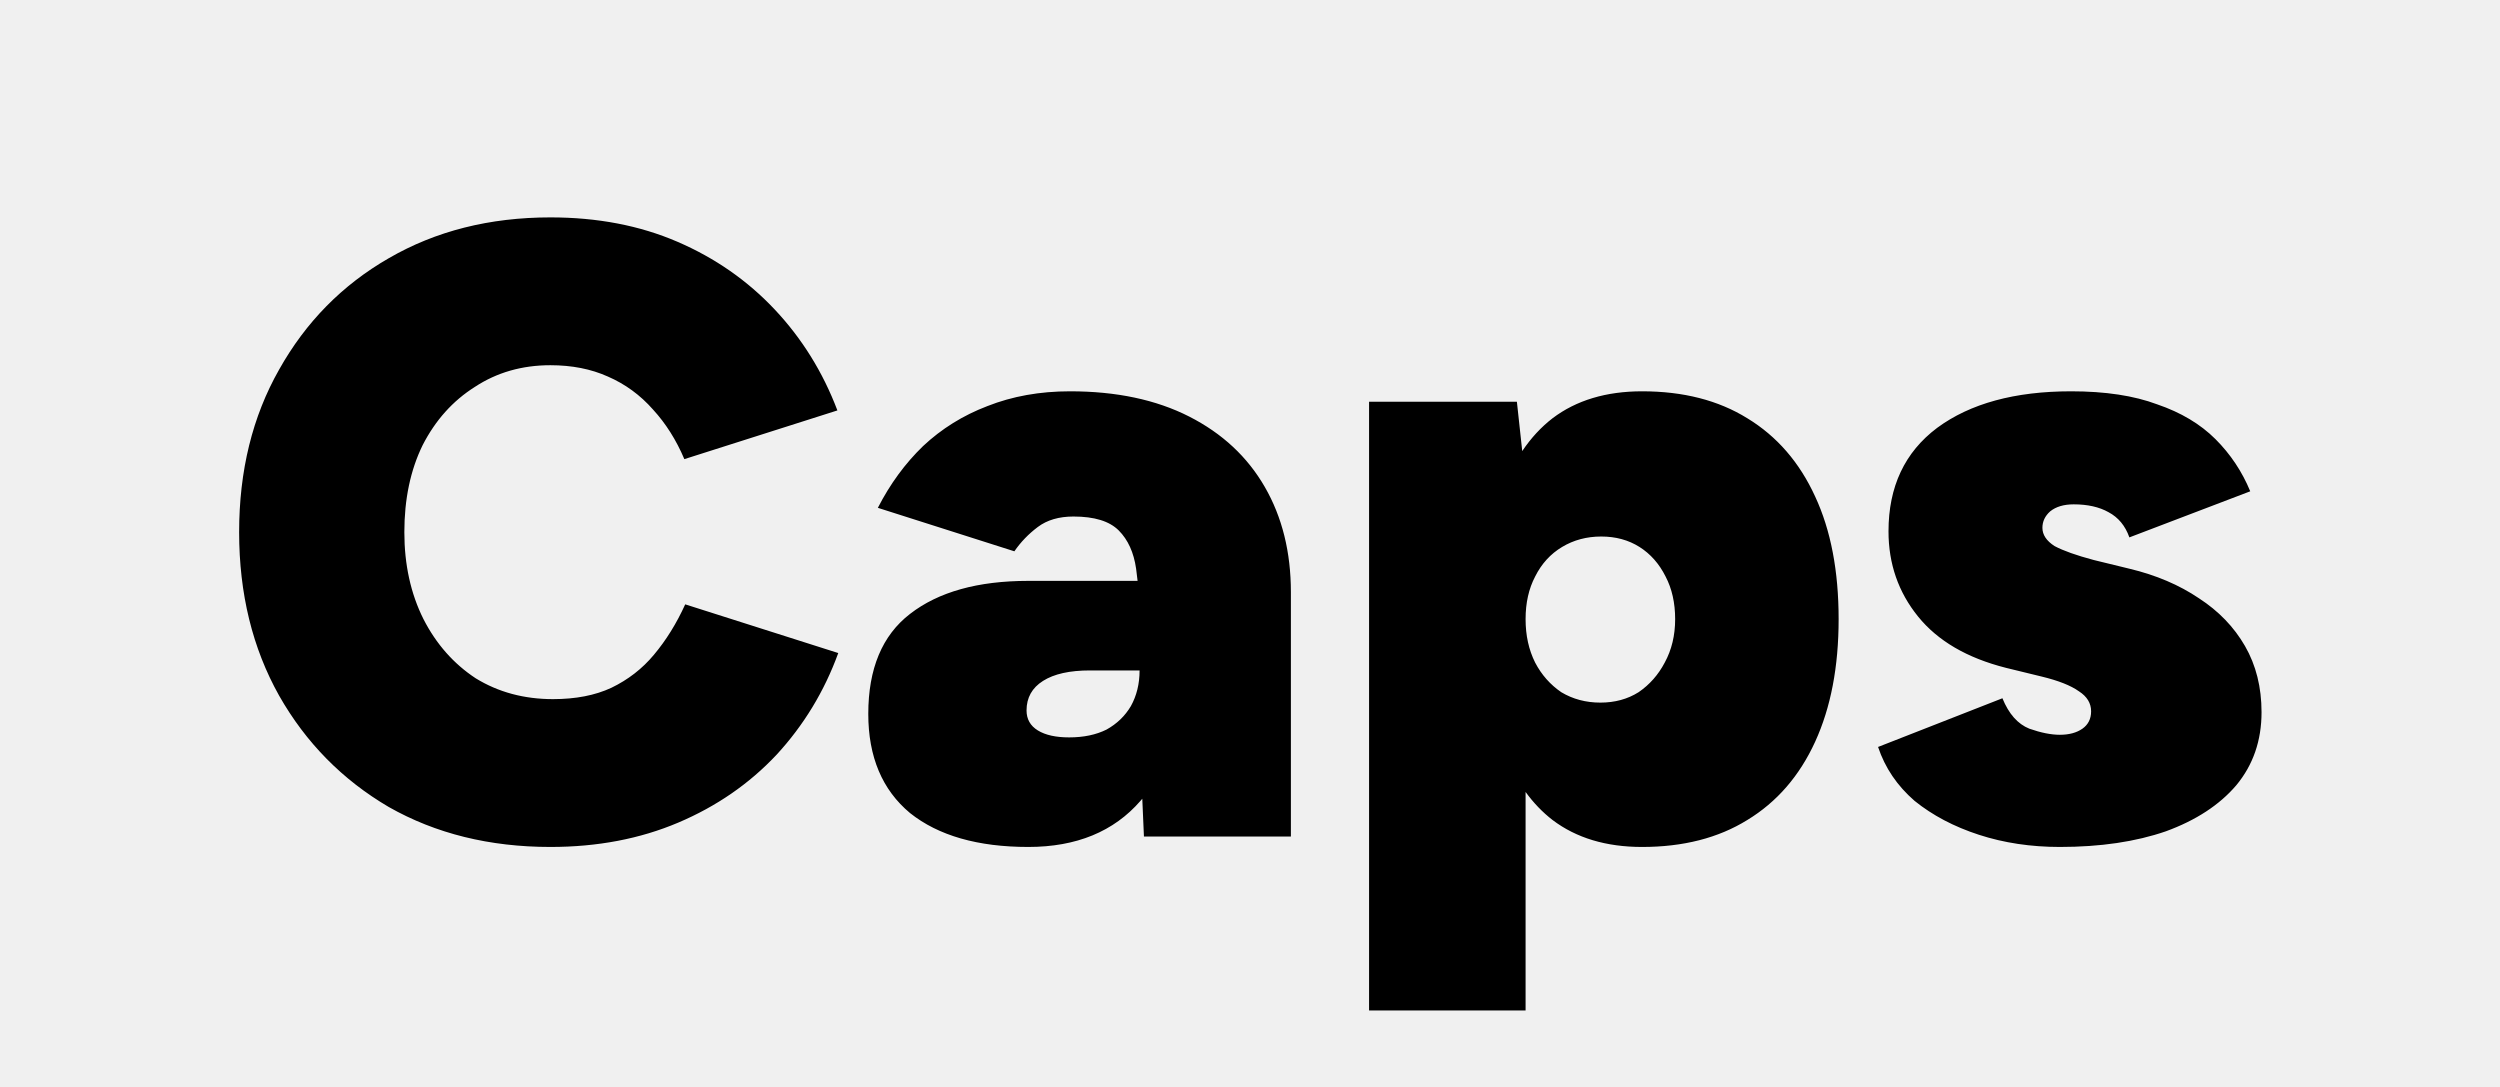
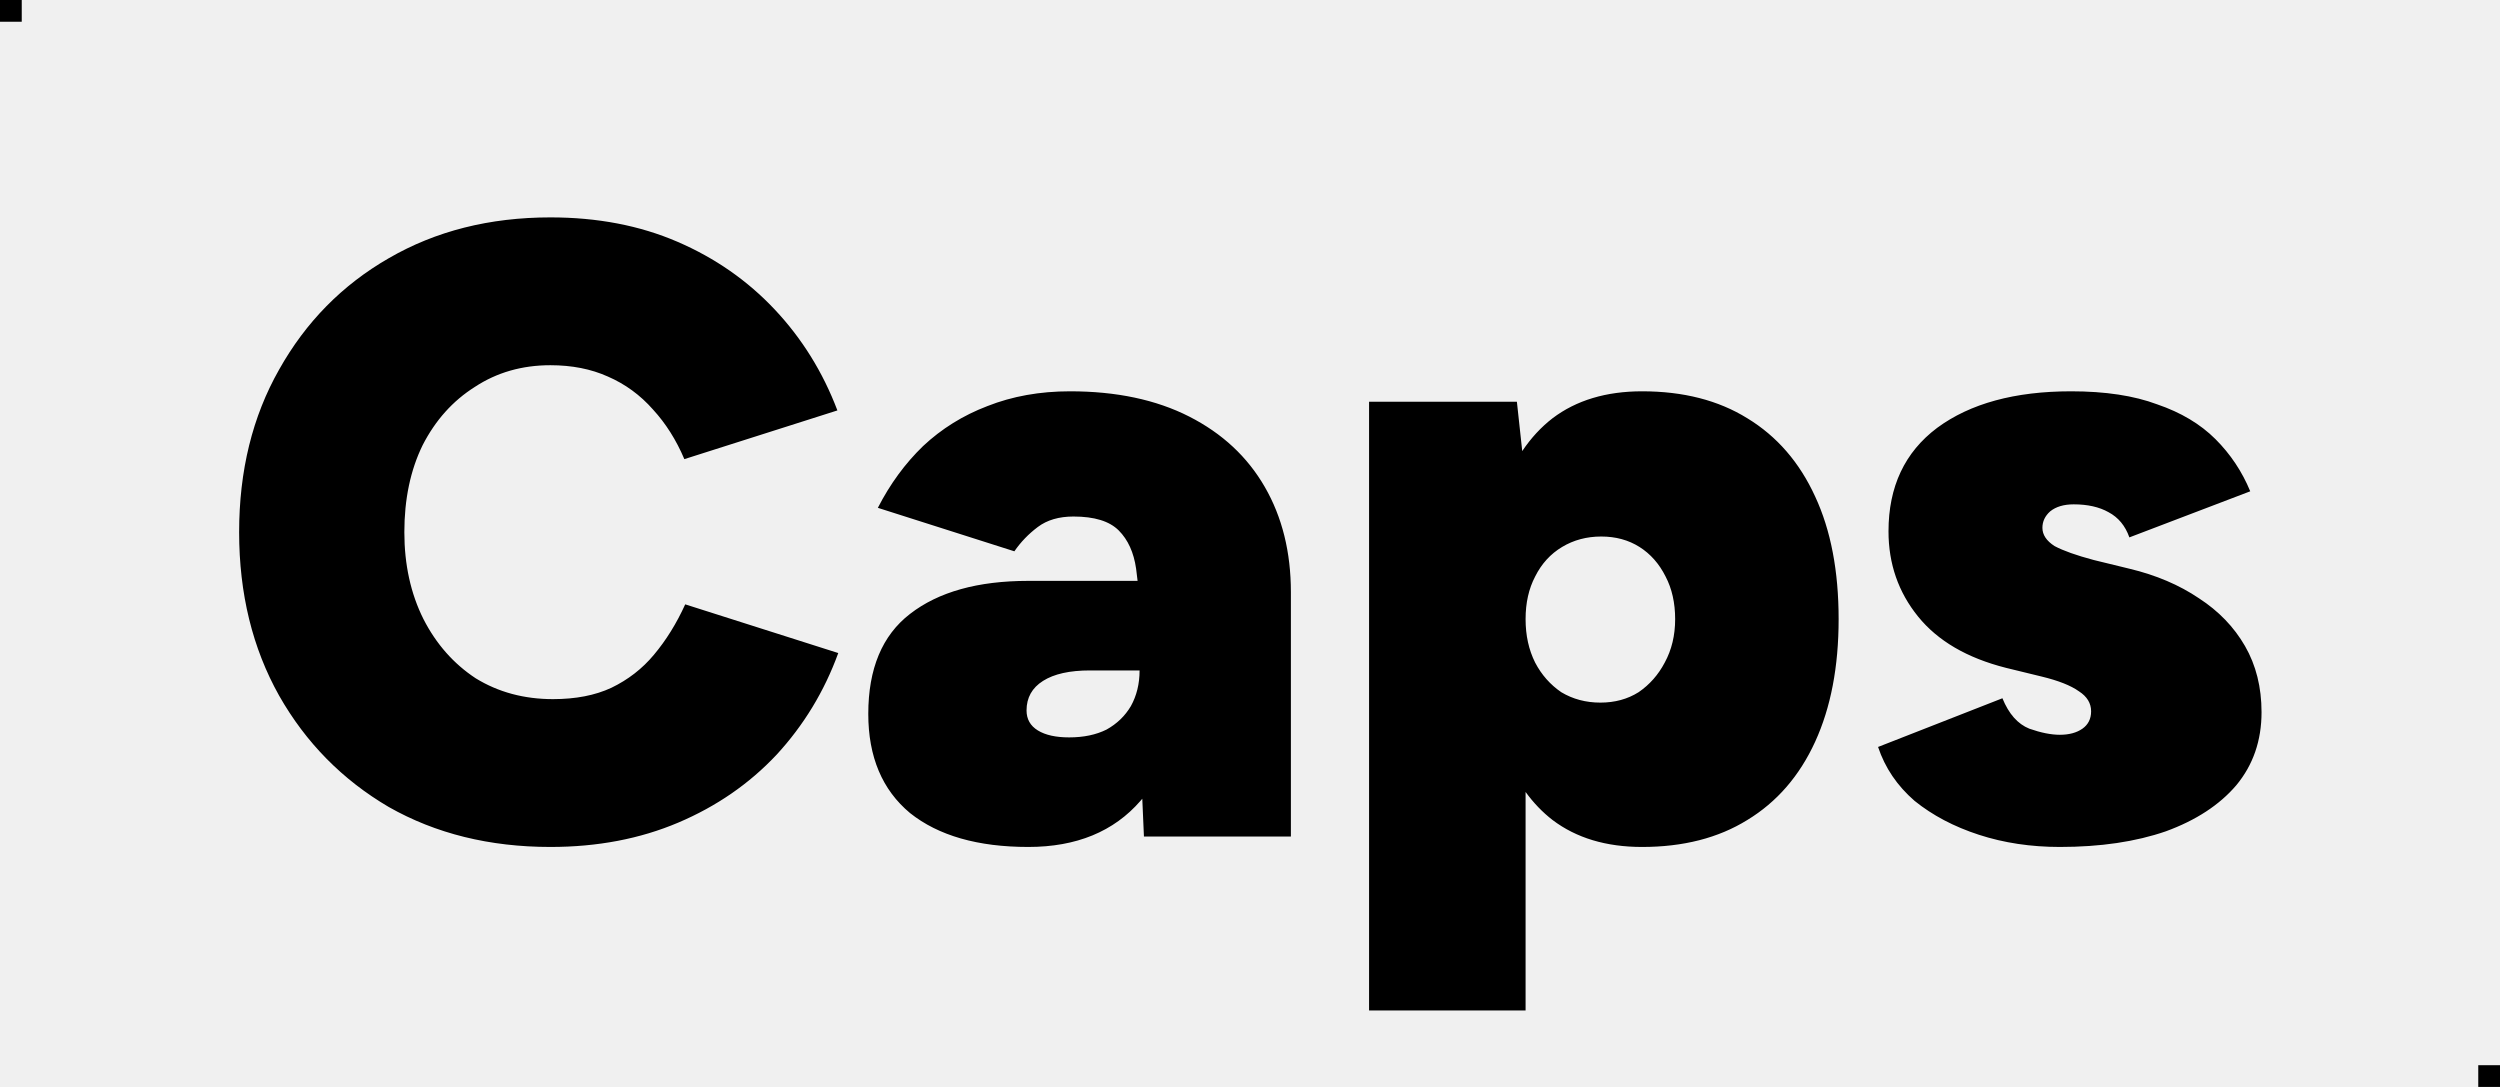
<svg xmlns="http://www.w3.org/2000/svg" width="115" height="50" viewBox="0 0 115 50" fill="none">
-   <path fill-rule="evenodd" clip-rule="evenodd" d="M17.88 37.12C20.04 38.347 22.52 38.96 25.32 38.96C27.48 38.96 29.44 38.587 31.2 37.84C32.96 37.093 34.467 36.053 35.72 34.72C36.973 33.36 37.92 31.8 38.56 30.04L31.52 27.8C31.12 28.68 30.64 29.453 30.08 30.12C29.547 30.76 28.893 31.267 28.12 31.64C27.373 31.987 26.48 32.16 25.44 32.16C24.107 32.16 22.92 31.84 21.88 31.2C20.867 30.533 20.067 29.627 19.48 28.48C18.893 27.307 18.6 25.973 18.6 24.48C18.6 22.96 18.88 21.627 19.44 20.48C20.027 19.333 20.827 18.44 21.84 17.8C22.853 17.133 24.013 16.8 25.32 16.8C26.307 16.8 27.187 16.973 27.96 17.32C28.76 17.667 29.453 18.173 30.04 18.84C30.627 19.48 31.107 20.24 31.48 21.12L38.52 18.88C37.853 17.12 36.893 15.573 35.64 14.24C34.387 12.907 32.893 11.867 31.16 11.12C29.427 10.373 27.48 10 25.32 10C22.52 10 20.04 10.627 17.88 11.88C15.747 13.107 14.067 14.813 12.84 17C11.613 19.16 11 21.653 11 24.48C11 27.307 11.613 29.813 12.84 32C14.067 34.16 15.747 35.867 17.88 37.12ZM52.621 38.48L52.545 36.741C52.528 36.761 52.511 36.782 52.493 36.802C52.482 36.815 52.471 36.828 52.461 36.84C51.234 38.253 49.514 38.96 47.301 38.96C44.981 38.96 43.167 38.44 41.861 37.4C40.581 36.333 39.941 34.813 39.941 32.84C39.941 30.76 40.581 29.227 41.861 28.24C43.167 27.227 44.981 26.72 47.301 26.72H52.329C52.309 26.528 52.287 26.341 52.261 26.16C52.154 25.413 51.887 24.827 51.461 24.4C51.034 23.973 50.341 23.76 49.381 23.76C48.714 23.76 48.167 23.92 47.741 24.24C47.314 24.56 46.954 24.933 46.661 25.36L40.381 23.36C40.941 22.267 41.634 21.32 42.461 20.52C43.314 19.72 44.301 19.107 45.421 18.68C46.567 18.227 47.834 18 49.221 18C51.354 18 53.181 18.387 54.701 19.16C56.221 19.933 57.381 21.013 58.181 22.4C58.981 23.787 59.381 25.4 59.381 27.24V38.48H52.621ZM50.141 30.84H52.421C52.421 31.453 52.287 32 52.021 32.48C51.754 32.933 51.381 33.293 50.901 33.56C50.421 33.8 49.847 33.92 49.181 33.92C48.567 33.92 48.087 33.813 47.741 33.6C47.394 33.387 47.221 33.08 47.221 32.68C47.221 32.093 47.474 31.64 47.981 31.32C48.487 31 49.207 30.84 50.141 30.84ZM62.977 18.48V46.48H70.177V36.43C70.54 36.931 70.953 37.361 71.417 37.72C72.51 38.547 73.883 38.96 75.537 38.96C77.43 38.96 79.043 38.547 80.377 37.72C81.737 36.893 82.777 35.693 83.497 34.12C84.217 32.547 84.577 30.667 84.577 28.48C84.577 26.267 84.217 24.387 83.497 22.84C82.777 21.267 81.737 20.067 80.377 19.24C79.043 18.413 77.43 18 75.537 18C73.883 18 72.51 18.413 71.417 19.24C70.886 19.651 70.422 20.154 70.023 20.75L69.777 18.48H62.977ZM70.177 28.48C70.177 29.227 70.323 29.893 70.617 30.48C70.91 31.04 71.31 31.493 71.817 31.84C72.35 32.16 72.95 32.32 73.617 32.32C74.283 32.32 74.87 32.16 75.377 31.84C75.883 31.493 76.283 31.04 76.577 30.48C76.897 29.893 77.057 29.227 77.057 28.48C77.057 27.733 76.91 27.08 76.617 26.52C76.323 25.933 75.923 25.48 75.417 25.16C74.91 24.84 74.323 24.68 73.657 24.68C72.99 24.68 72.39 24.84 71.857 25.16C71.323 25.48 70.91 25.933 70.617 26.52C70.323 27.08 70.177 27.733 70.177 28.48ZM91.031 38.4C92.177 38.773 93.417 38.96 94.751 38.96C96.617 38.96 98.244 38.72 99.631 38.24C101.017 37.733 102.097 37.027 102.871 36.12C103.644 35.187 104.031 34.067 104.031 32.76C104.031 31.613 103.777 30.6 103.271 29.72C102.764 28.84 102.057 28.107 101.151 27.52C100.244 26.907 99.177 26.453 97.951 26.16L96.311 25.76C95.511 25.547 94.911 25.333 94.511 25.12C94.137 24.88 93.951 24.6 93.951 24.28C93.951 23.987 94.071 23.733 94.311 23.52C94.577 23.307 94.937 23.2 95.391 23.2C96.031 23.2 96.564 23.32 96.991 23.56C97.444 23.8 97.764 24.187 97.951 24.72L103.511 22.6C103.137 21.693 102.604 20.893 101.911 20.2C101.217 19.507 100.324 18.973 99.231 18.6C98.164 18.2 96.844 18 95.271 18C92.684 18 90.631 18.56 89.111 19.68C87.617 20.8 86.871 22.387 86.871 24.44C86.871 25.933 87.324 27.24 88.231 28.36C89.137 29.48 90.484 30.267 92.271 30.72L93.911 31.12C94.684 31.307 95.257 31.533 95.631 31.8C96.004 32.04 96.191 32.347 96.191 32.72C96.191 33.067 96.057 33.333 95.791 33.52C95.524 33.707 95.177 33.8 94.751 33.8C94.351 33.8 93.884 33.707 93.351 33.52C92.817 33.307 92.404 32.84 92.111 32.12L86.391 34.36C86.711 35.32 87.271 36.147 88.071 36.84C88.897 37.507 89.884 38.027 91.031 38.4Z" fill="black" />
+   <g clip-path="url(#clip0_19_636)">
+     <path fill-rule="evenodd" clip-rule="evenodd" d="M17.88 37.12C20.04 38.347 22.52 38.96 25.32 38.96C27.48 38.96 29.44 38.587 31.2 37.84C32.96 37.093 34.467 36.053 35.72 34.72C36.973 33.36 37.92 31.8 38.56 30.04L31.52 27.8C31.12 28.68 30.64 29.453 30.08 30.12C29.547 30.76 28.893 31.267 28.12 31.64C27.373 31.987 26.48 32.16 25.44 32.16C24.107 32.16 22.92 31.84 21.88 31.2C20.867 30.533 20.067 29.627 19.48 28.48C18.893 27.307 18.6 25.973 18.6 24.48C18.6 22.96 18.88 21.627 19.44 20.48C20.027 19.333 20.827 18.44 21.84 17.8C22.853 17.133 24.013 16.8 25.32 16.8C26.307 16.8 27.187 16.973 27.96 17.32C28.76 17.667 29.453 18.173 30.04 18.84C30.627 19.48 31.107 20.24 31.48 21.12L38.52 18.88C37.853 17.12 36.893 15.573 35.64 14.24C34.387 12.907 32.893 11.867 31.16 11.12C29.427 10.373 27.48 10 25.32 10C22.52 10 20.04 10.627 17.88 11.88C15.747 13.107 14.067 14.813 12.84 17C11.613 19.16 11 21.653 11 24.48C11 27.307 11.613 29.813 12.84 32C14.067 34.16 15.747 35.867 17.88 37.12ZM52.621 38.48L52.545 36.741C52.528 36.761 52.511 36.782 52.493 36.802C52.482 36.815 52.471 36.828 52.461 36.84C51.234 38.253 49.514 38.96 47.301 38.96C44.981 38.96 43.167 38.44 41.861 37.4C40.581 36.333 39.941 34.813 39.941 32.84C39.941 30.76 40.581 29.227 41.861 28.24C43.167 27.227 44.981 26.72 47.301 26.72H52.329C52.309 26.528 52.287 26.341 52.261 26.16C52.154 25.413 51.887 24.827 51.461 24.4C51.034 23.973 50.341 23.76 49.381 23.76C48.714 23.76 48.167 23.92 47.741 24.24C47.314 24.56 46.954 24.933 46.661 25.36L40.381 23.36C40.941 22.267 41.634 21.32 42.461 20.52C43.314 19.72 44.301 19.107 45.421 18.68C46.567 18.227 47.834 18 49.221 18C51.354 18 53.181 18.387 54.701 19.16C56.221 19.933 57.381 21.013 58.181 22.4C58.981 23.787 59.381 25.4 59.381 27.24V38.48H52.621ZM50.141 30.84H52.421C52.421 31.453 52.287 32 52.021 32.48C51.754 32.933 51.381 33.293 50.901 33.56C50.421 33.8 49.847 33.92 49.181 33.92C48.567 33.92 48.087 33.813 47.741 33.6C47.394 33.387 47.221 33.08 47.221 32.68C47.221 32.093 47.474 31.64 47.981 31.32C48.487 31 49.207 30.84 50.141 30.84ZM62.977 18.48V46.48H70.177V36.43C70.54 36.931 70.953 37.361 71.417 37.72C72.51 38.547 73.883 38.96 75.537 38.96C77.43 38.96 79.043 38.547 80.377 37.72C81.737 36.893 82.777 35.693 83.497 34.12C84.217 32.547 84.577 30.667 84.577 28.48C84.577 26.267 84.217 24.387 83.497 22.84C82.777 21.267 81.737 20.067 80.377 19.24C79.043 18.413 77.43 18 75.537 18C73.883 18 72.51 18.413 71.417 19.24C70.886 19.651 70.422 20.154 70.023 20.75L69.777 18.48H62.977ZM70.177 28.48C70.177 29.227 70.323 29.893 70.617 30.48C70.91 31.04 71.31 31.493 71.817 31.84C72.35 32.16 72.95 32.32 73.617 32.32C74.283 32.32 74.87 32.16 75.377 31.84C75.883 31.493 76.283 31.04 76.577 30.48C76.897 29.893 77.057 29.227 77.057 28.48C77.057 27.733 76.91 27.08 76.617 26.52C76.323 25.933 75.923 25.48 75.417 25.16C74.91 24.84 74.323 24.68 73.657 24.68C72.99 24.68 72.39 24.84 71.857 25.16C71.323 25.48 70.91 25.933 70.617 26.52C70.323 27.08 70.177 27.733 70.177 28.48ZM91.031 38.4C92.177 38.773 93.417 38.96 94.751 38.96C96.617 38.96 98.244 38.72 99.631 38.24C101.017 37.733 102.097 37.027 102.871 36.12C103.644 35.187 104.031 34.067 104.031 32.76C104.031 31.613 103.777 30.6 103.271 29.72C102.764 28.84 102.057 28.107 101.151 27.52C100.244 26.907 99.177 26.453 97.951 26.16L96.311 25.76C95.511 25.547 94.911 25.333 94.511 25.12C94.137 24.88 93.951 24.6 93.951 24.28C93.951 23.987 94.071 23.733 94.311 23.52C94.577 23.307 94.937 23.2 95.391 23.2C96.031 23.2 96.564 23.32 96.991 23.56C97.444 23.8 97.764 24.187 97.951 24.72L103.511 22.6C103.137 21.693 102.604 20.893 101.911 20.2C101.217 19.507 100.324 18.973 99.231 18.6C98.164 18.2 96.844 18 95.271 18C92.684 18 90.631 18.56 89.111 19.68C87.617 20.8 86.871 22.387 86.871 24.44C86.871 25.933 87.324 27.24 88.231 28.36C89.137 29.48 90.484 30.267 92.271 30.72L93.911 31.12C94.684 31.307 95.257 31.533 95.631 31.8C96.004 32.04 96.191 32.347 96.191 32.72C96.191 33.067 96.057 33.333 95.791 33.52C95.524 33.707 95.177 33.8 94.751 33.8C94.351 33.8 93.884 33.707 93.351 33.52C92.817 33.307 92.404 32.84 92.111 32.12L86.391 34.36C86.711 35.32 87.271 36.147 88.071 36.84C88.897 37.507 89.884 38.027 91.031 38.4Z" fill="black" />
+     <rect width="1" height="1" fill="black" />
+     <rect x="114" y="49" width="1" height="1" fill="black" />
+   </g>
+   <defs>
+     <clipPath id="clip0_19_636">
+       <rect width="115" height="50" fill="white" />
+     </clipPath>
+   </defs>
</svg>
